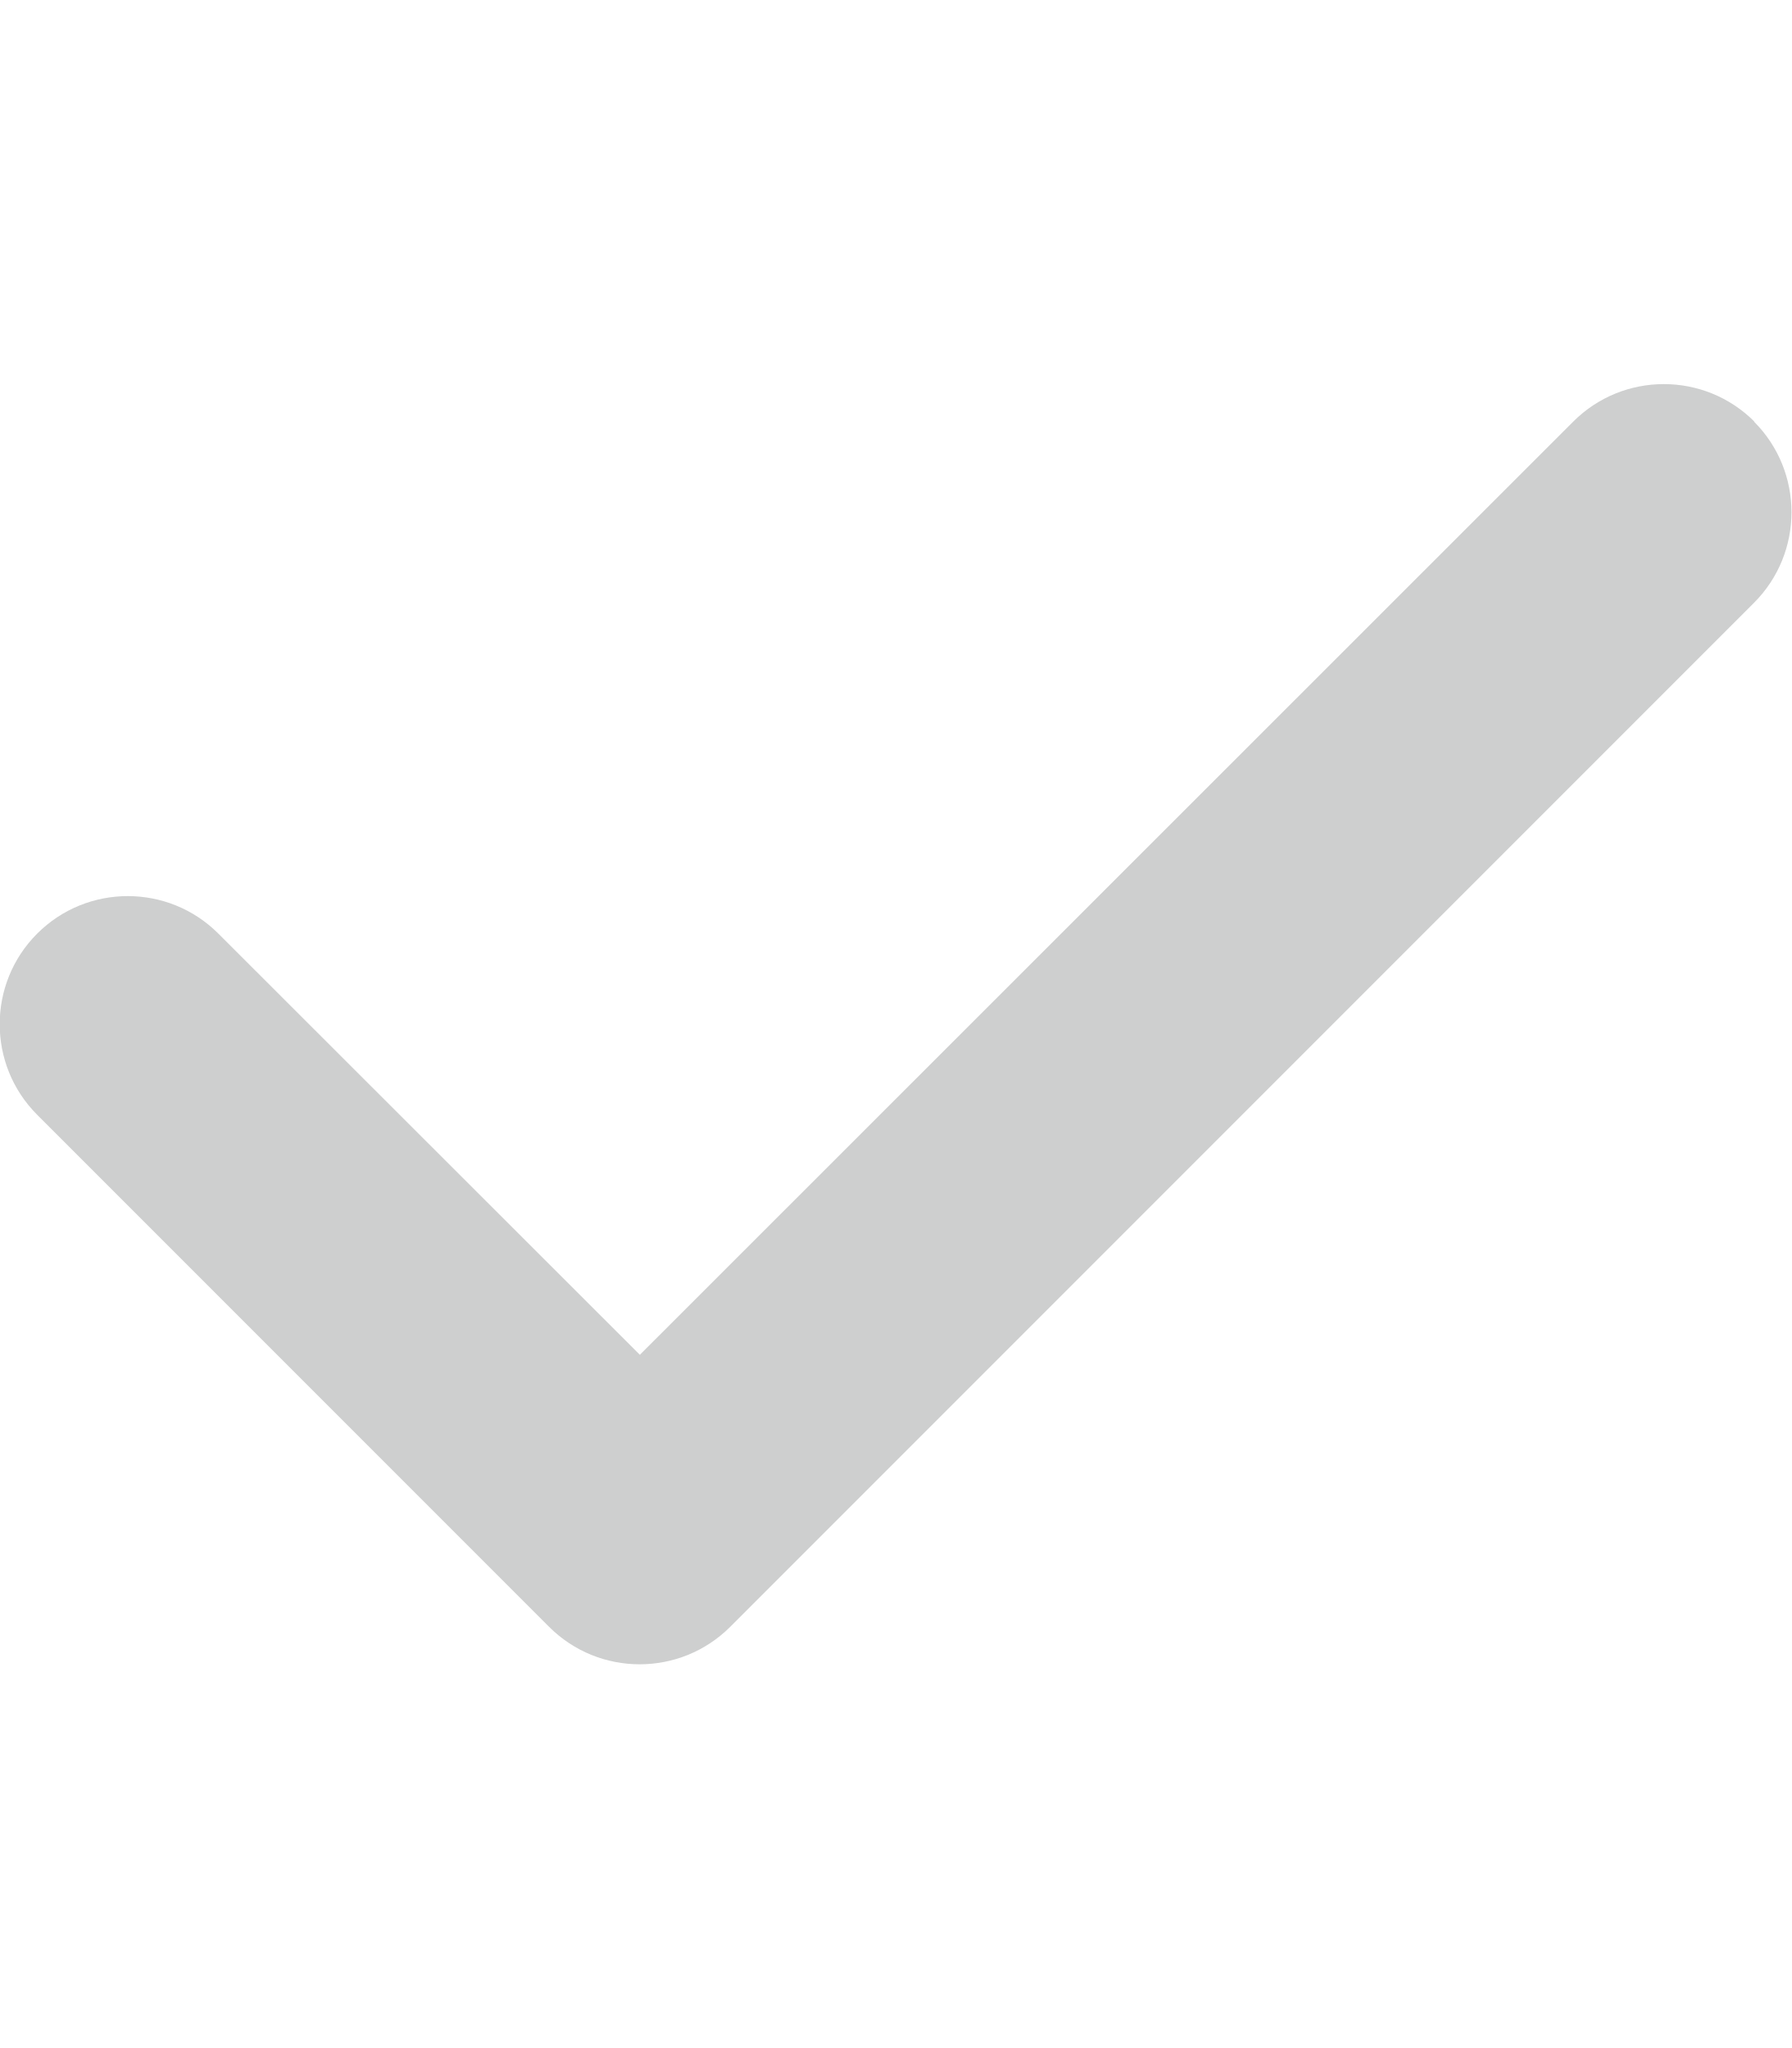
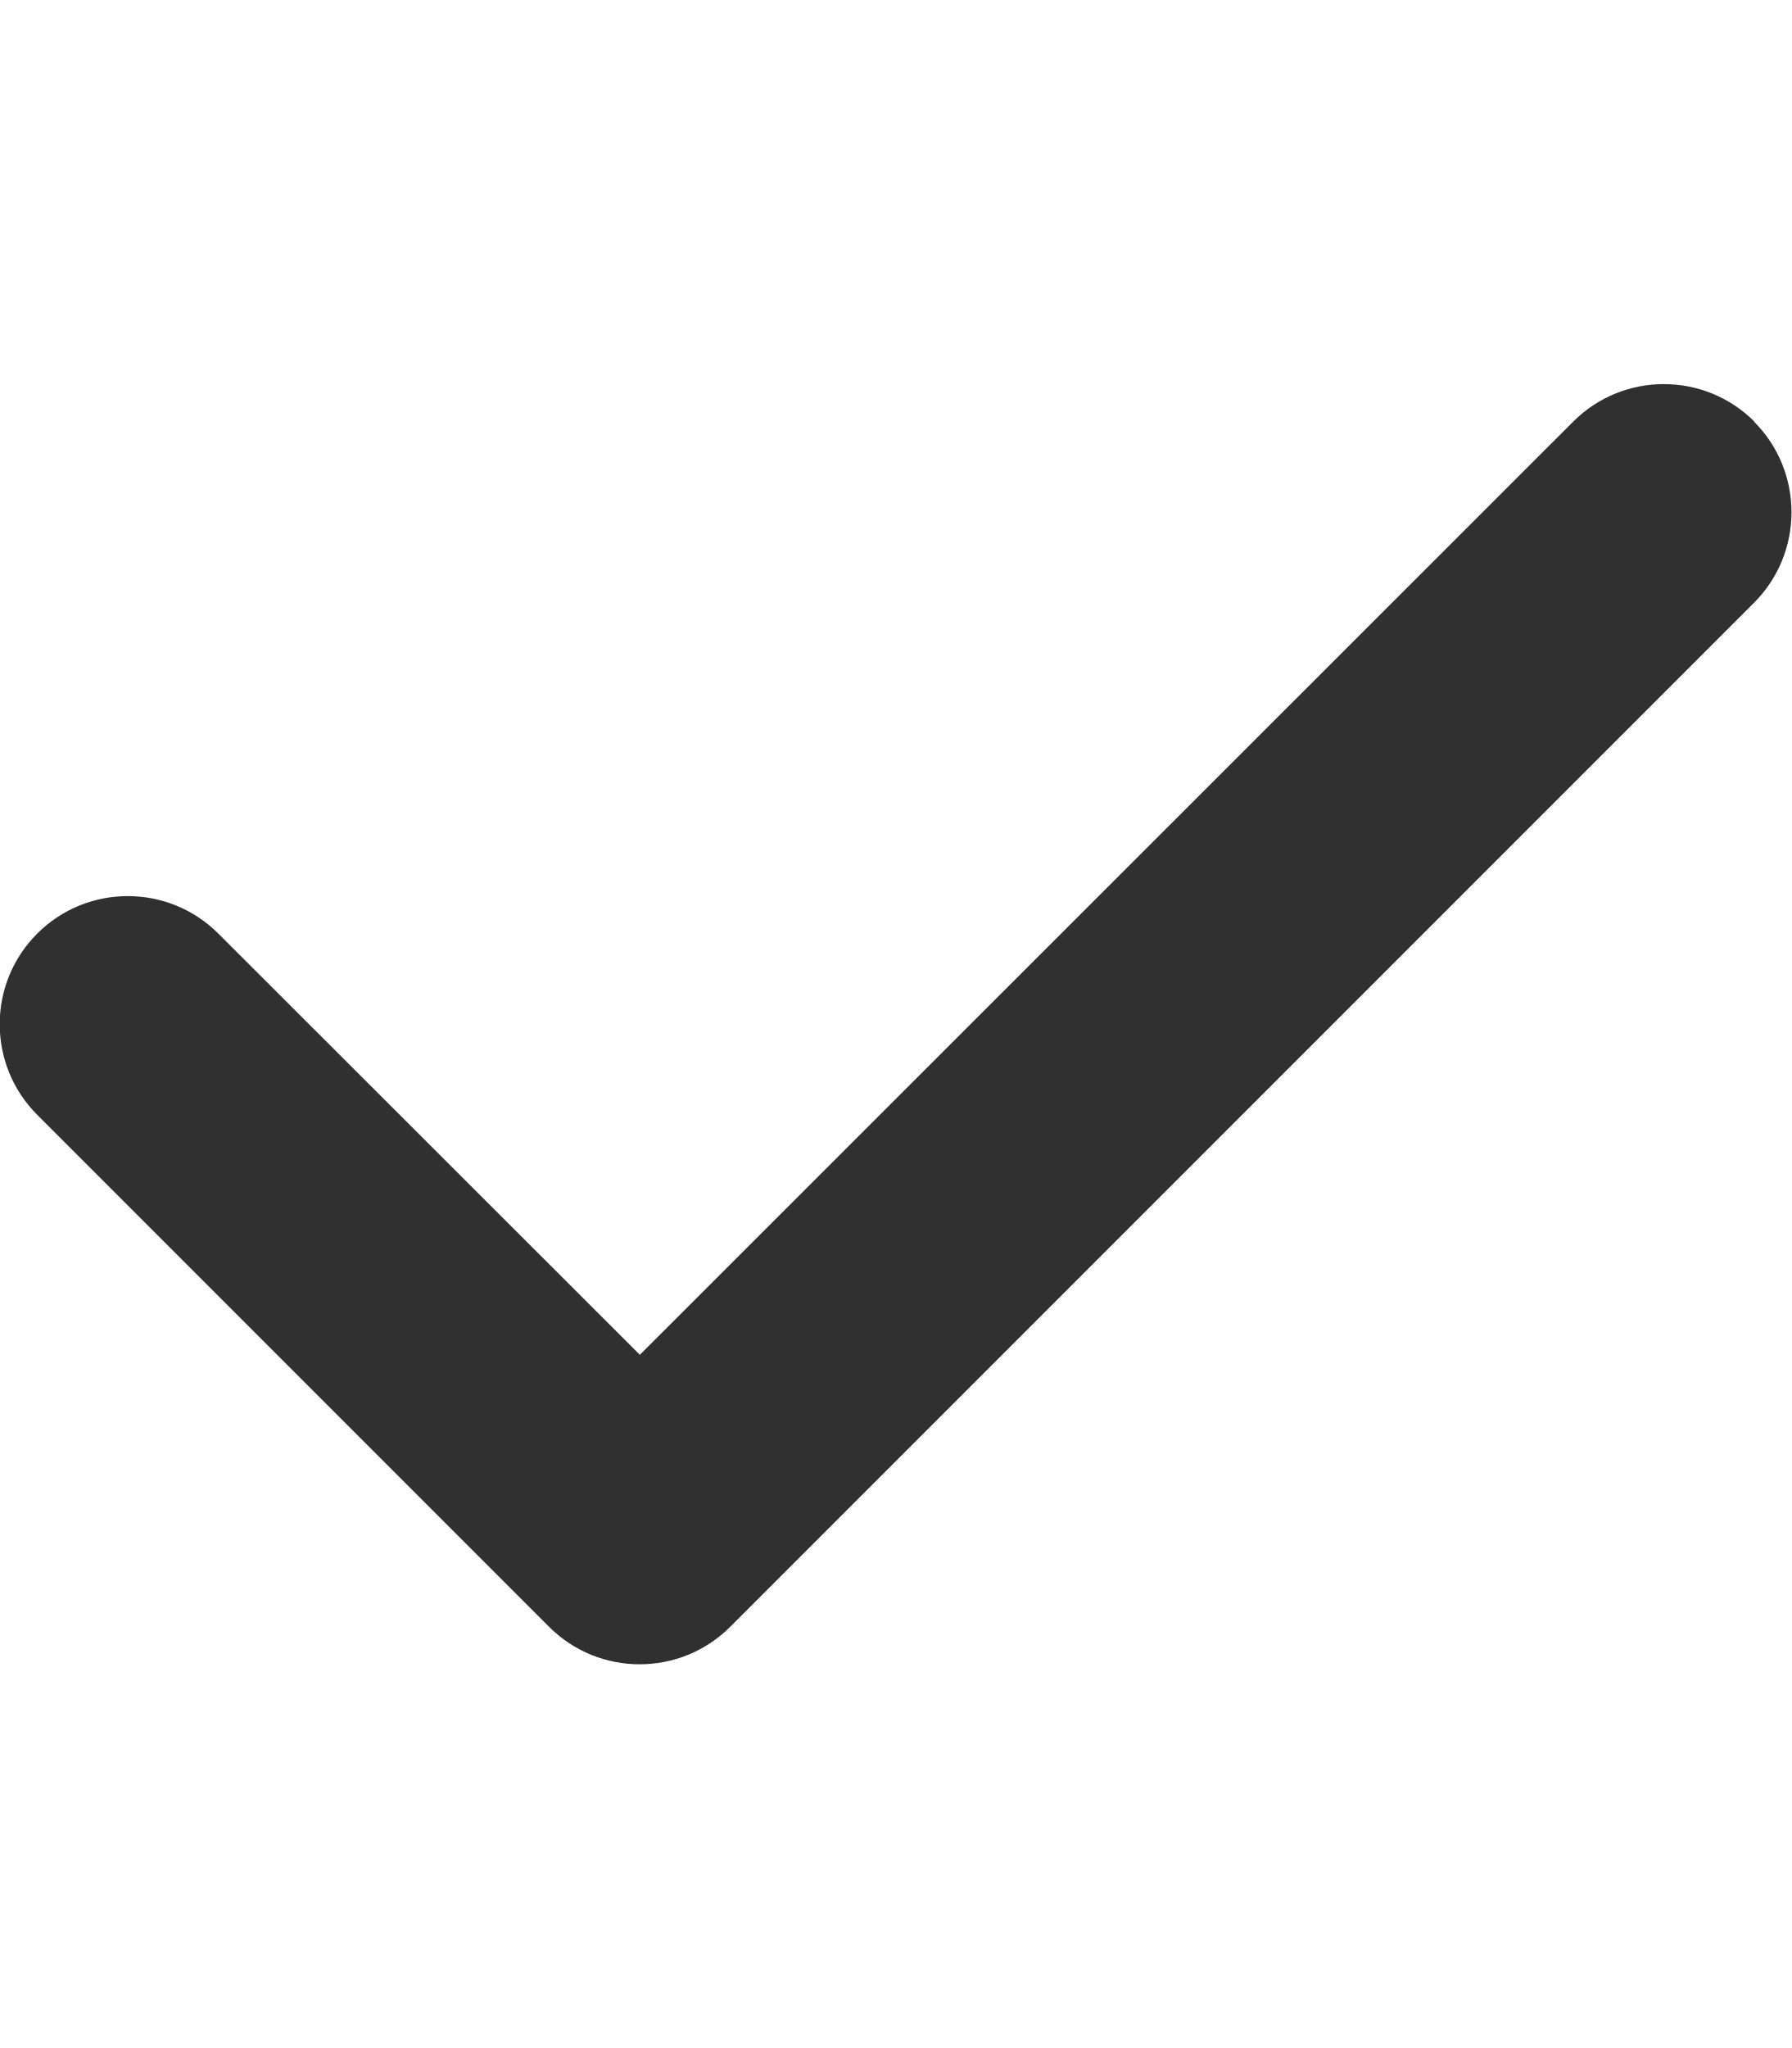
<svg xmlns="http://www.w3.org/2000/svg" aria-hidden="true" focusable="false" data-prefix="far" data-icon="copy" class="svg-inline--fa fa-copy fa-fw fa-1x " role="img" viewBox="0 0 448 512">
-   <path fill="#cecfcf" d="M438.6 105.4c12.5 12.5 12.5 32.8 0 45.3l-256 256c-12.5 12.5-32.8 12.5-45.3 0l-128-128c-12.5-12.5-12.5-32.8 0-45.3s32.8-12.5 45.3 0L160 338.7 393.4 105.4c12.5-12.5 32.8-12.5 45.3 0z" />
+   <path fill="#313030" d="M438.6 105.4c12.5 12.5 12.5 32.8 0 45.3l-256 256c-12.5 12.5-32.8 12.5-45.3 0l-128-128c-12.5-12.5-12.5-32.8 0-45.3s32.8-12.5 45.3 0L160 338.7 393.4 105.4c12.5-12.5 32.8-12.5 45.3 0z" />
</svg>
